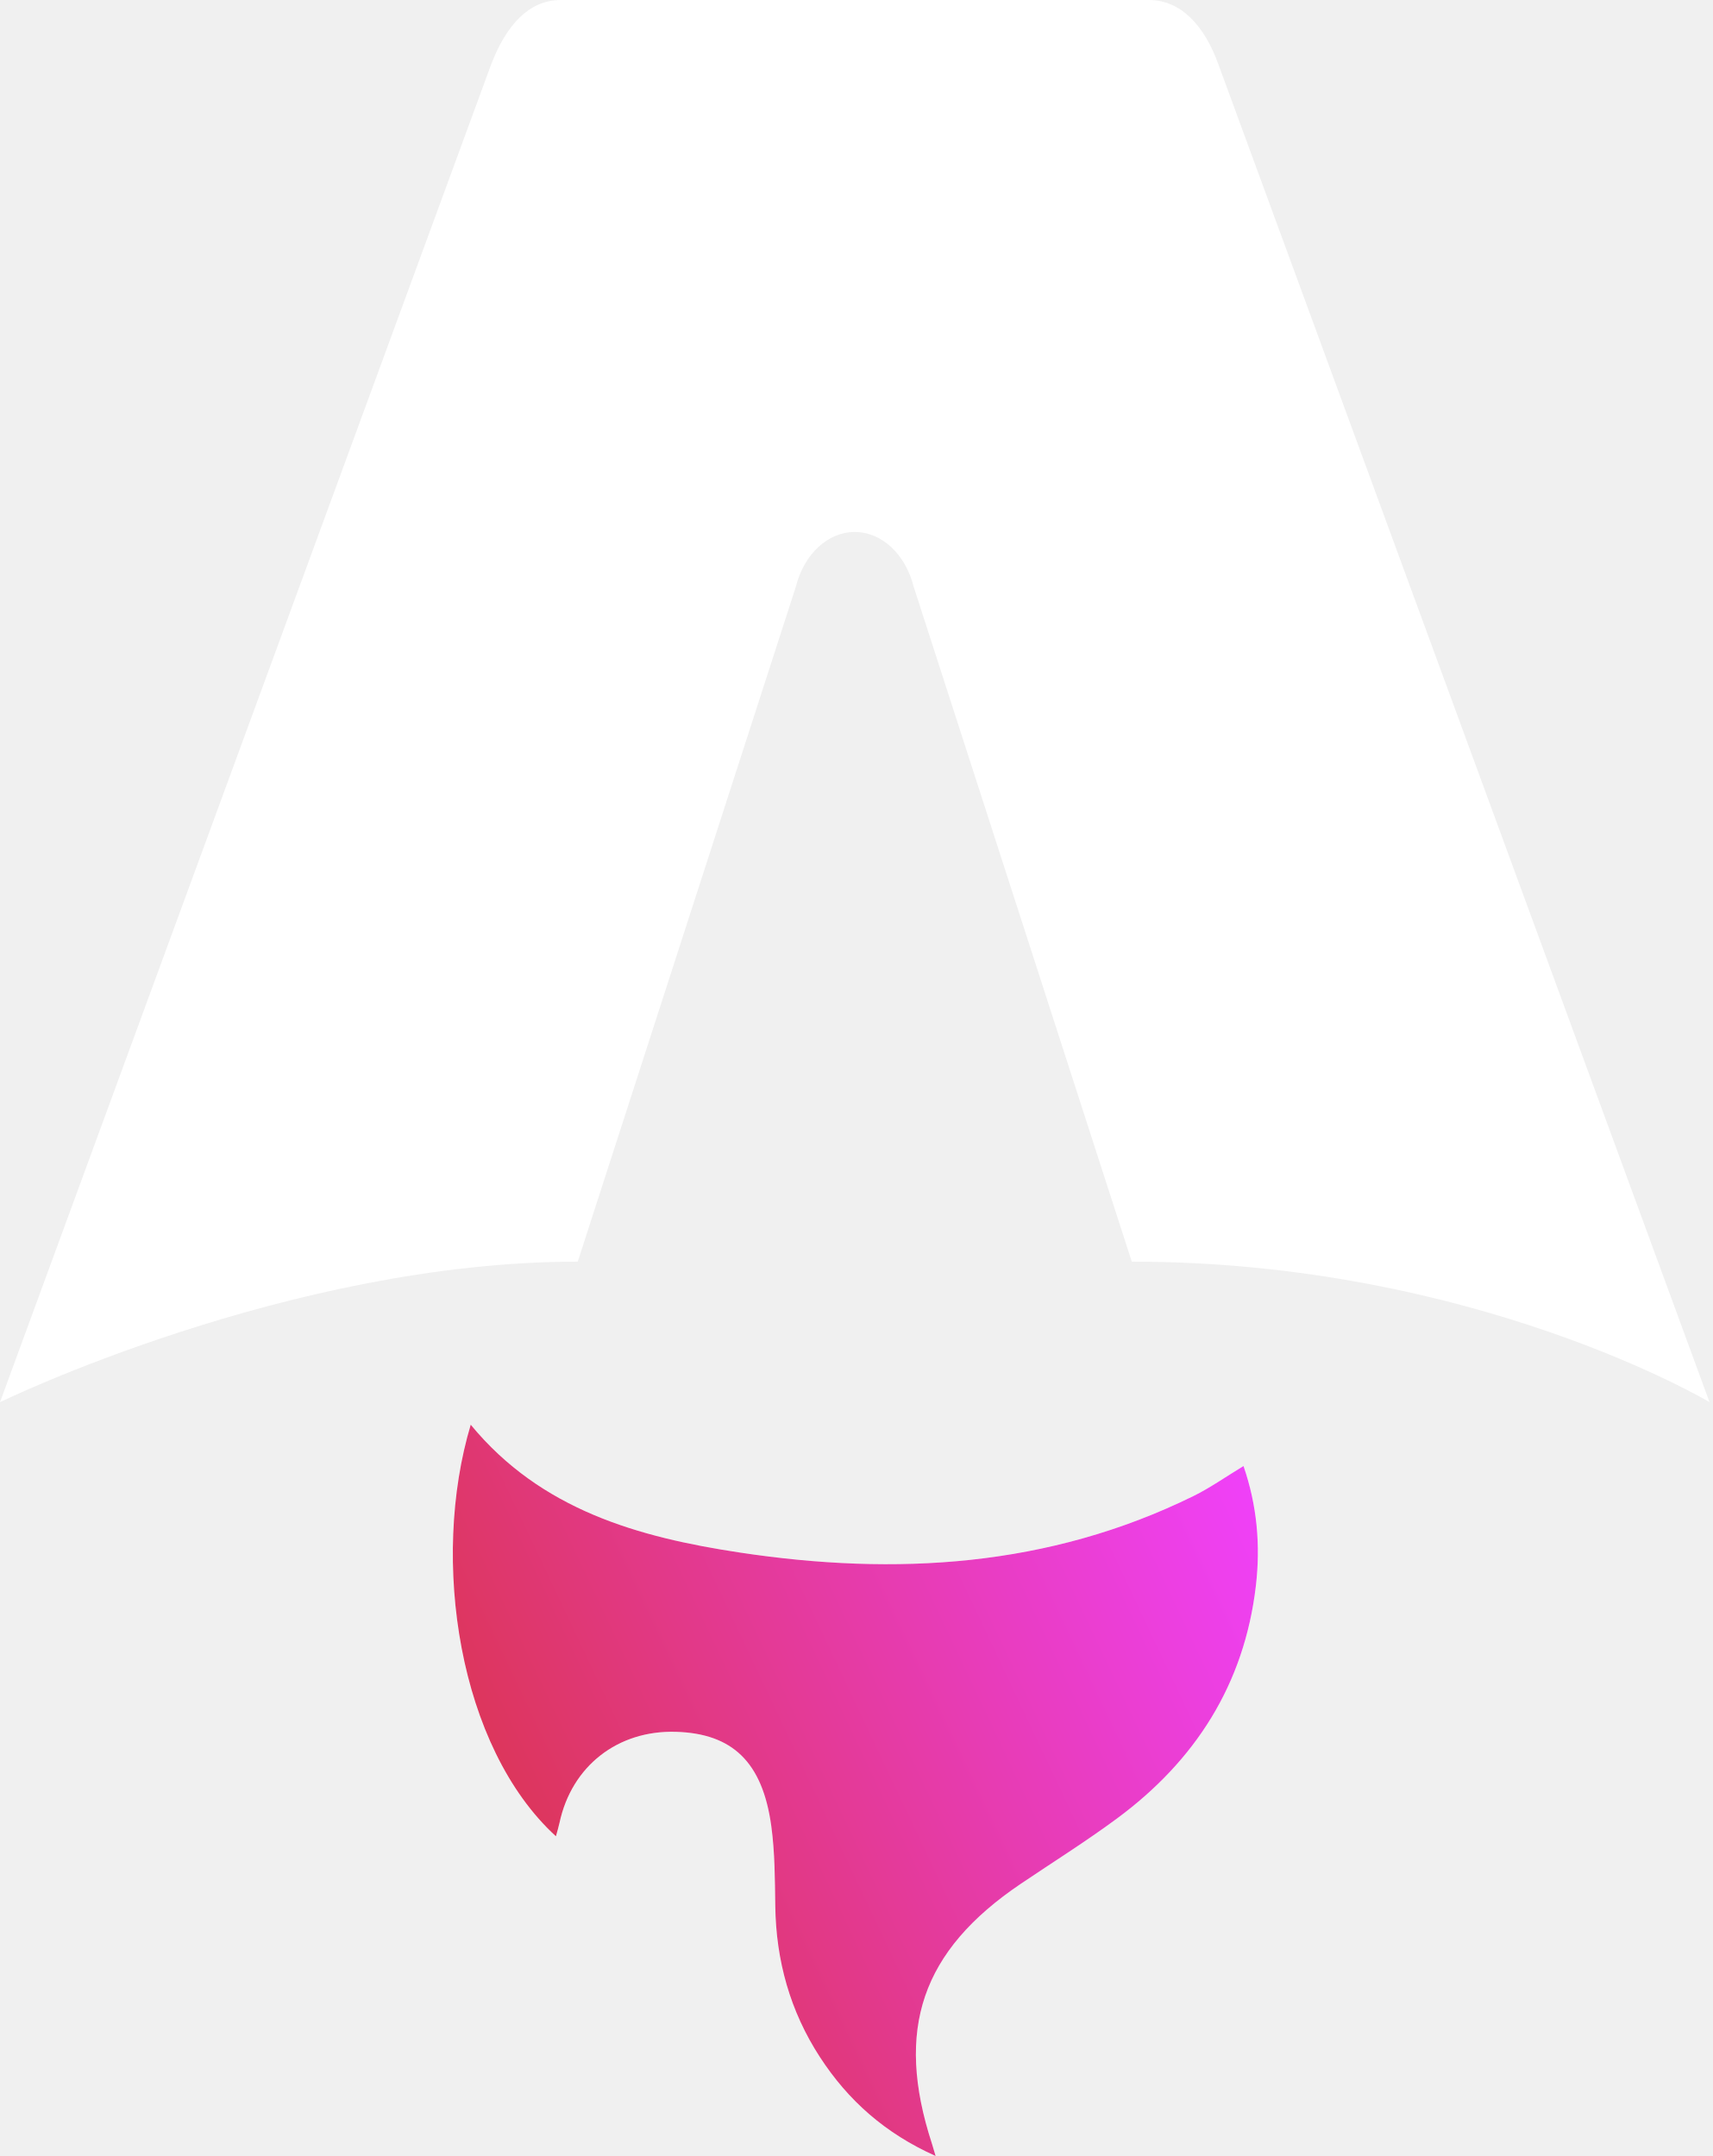
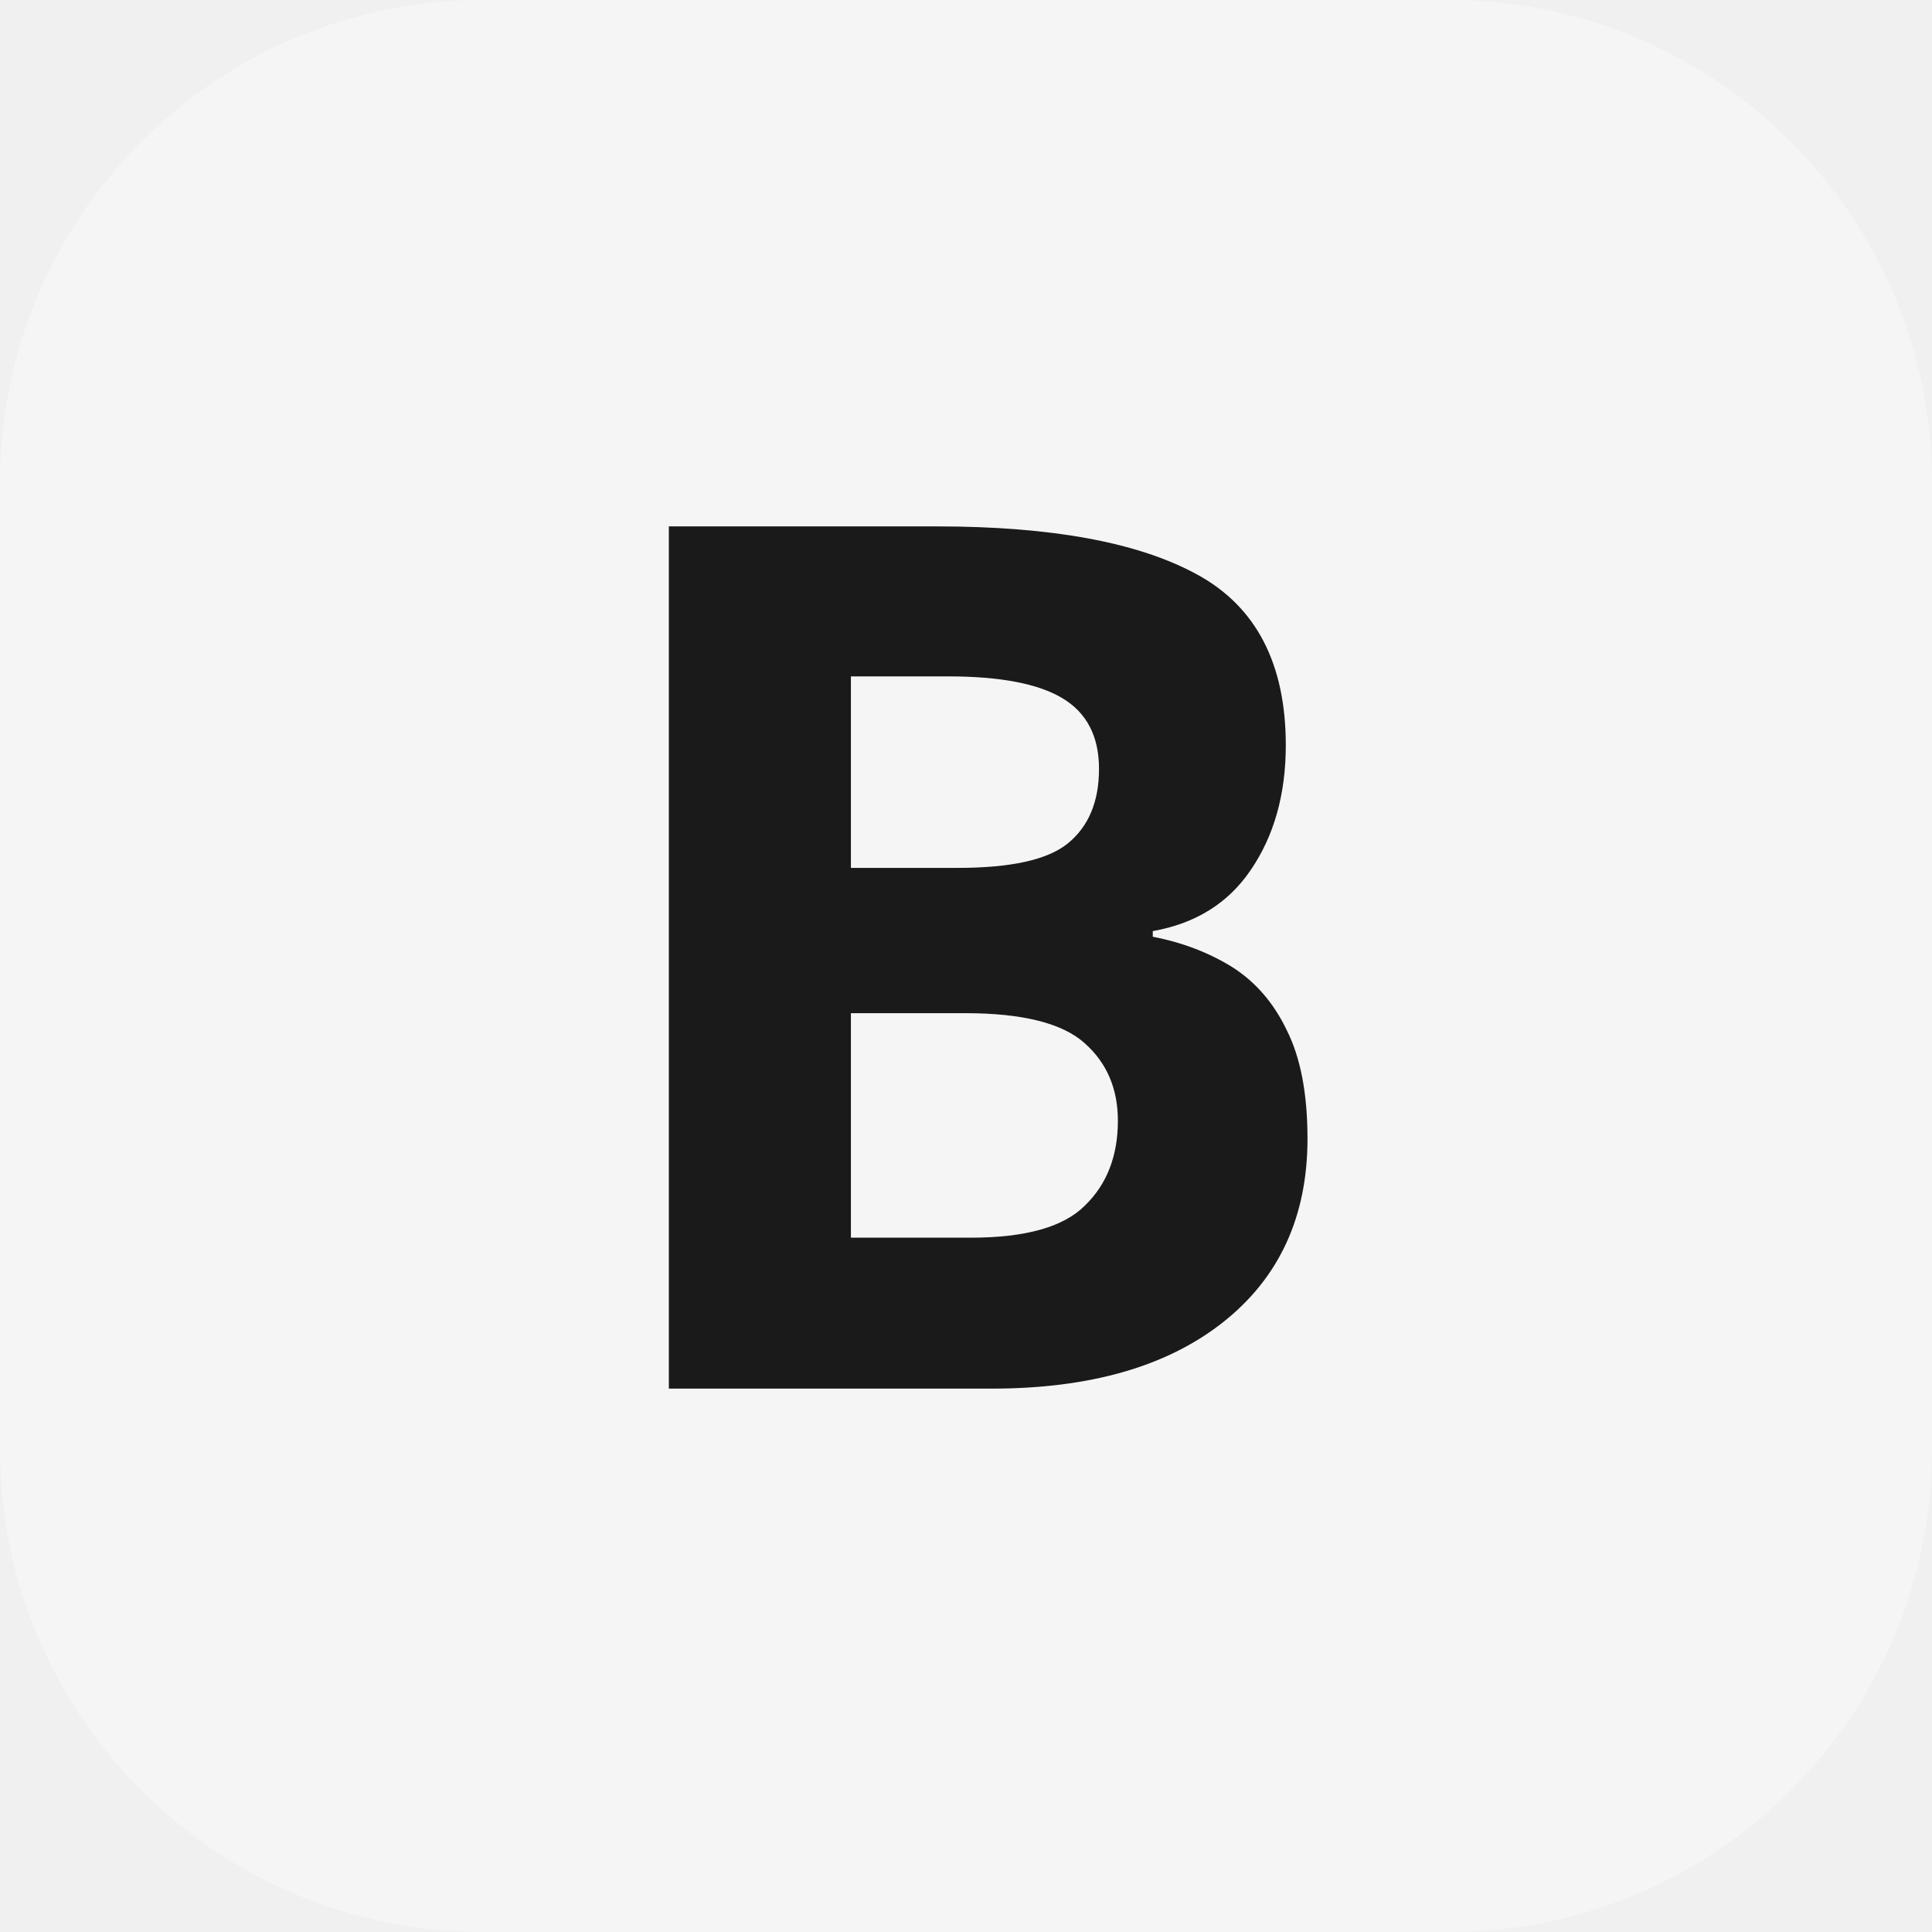
- <svg xmlns="http://www.w3.org/2000/svg" width="85" height="107" viewBox="0 0 85 107" fill="none">
-   <path fill="white" d="M27.589 91.136C22.756 86.718 21.344 77.433 23.358 70.707C26.85 74.948 31.689 76.291 36.7 77.05C44.438 78.22 52.036 77.782 59.223 74.246C60.045 73.841 60.805 73.303 61.704 72.757C62.378 74.714 62.553 76.689 62.318 78.7C61.745 83.596 59.309 87.378 55.433 90.245C53.883 91.392 52.244 92.417 50.643 93.498C45.726 96.821 44.396 100.718 46.243 106.386C46.287 106.525 46.327 106.663 46.426 107C43.916 105.876 42.082 104.24 40.684 102.089C39.209 99.819 38.507 97.308 38.47 94.591C38.451 93.269 38.451 91.934 38.273 90.631C37.839 87.453 36.347 86.03 33.536 85.948C30.652 85.864 28.37 87.647 27.765 90.455C27.719 90.671 27.652 90.884 27.585 91.134L27.589 91.136Z" />
-   <path fill="url(#paint0_linear_1_59)" d="M27.589 91.136C22.756 86.718 21.344 77.433 23.358 70.707C26.85 74.948 31.689 76.291 36.7 77.05C44.438 78.22 52.036 77.782 59.223 74.246C60.045 73.841 60.805 73.303 61.704 72.757C62.378 74.714 62.553 76.689 62.318 78.7C61.745 83.596 59.309 87.378 55.433 90.245C53.883 91.392 52.244 92.417 50.643 93.498C45.726 96.821 44.396 100.718 46.243 106.386C46.287 106.525 46.327 106.663 46.426 107C43.916 105.876 42.082 104.24 40.684 102.089C39.209 99.819 38.507 97.308 38.47 94.591C38.451 93.269 38.451 91.934 38.273 90.631C37.839 87.453 36.347 86.03 33.536 85.948C30.652 85.864 28.37 87.647 27.765 90.455C27.719 90.671 27.652 90.884 27.585 91.134L27.589 91.136Z" />
-   <path fill="white" d="M0 69.587C0 69.587 14.314 62.614 28.668 62.614L39.49 29.12C39.895 27.501 41.078 26.4 42.414 26.4C43.749 26.4 44.932 27.501 45.338 29.12L56.16 62.614C73.16 62.614 84.828 69.587 84.828 69.587C84.828 69.587 60.514 3.352 60.467 3.219C59.769 1.261 58.591 0 57.003 0H27.827C26.239 0 25.109 1.261 24.363 3.219C24.311 3.35 0 69.587 0 69.587Z" />
-   <defs>
-     <linearGradient id="paint0_linear_1_59" x1="22.47" y1="107" x2="69.145" y2="84.947" gradientUnits="userSpaceOnUse">
-       <stop stop-color="#D83333" />
-       <stop offset="1" stop-color="#F041FF" />
-     </linearGradient>
-   </defs>
+ <svg xmlns="http://www.w3.org/2000/svg" width="32" height="32" viewBox="0 0 32 32" fill="none">
+   <rect width="32" height="32" rx="8" fill="#f5f5f5" />
+   <text x="16" y="23" font-family="system-ui, sans-serif" font-size="20" font-weight="bold" fill="#1a1a1a" text-anchor="middle">B</text>
</svg>
